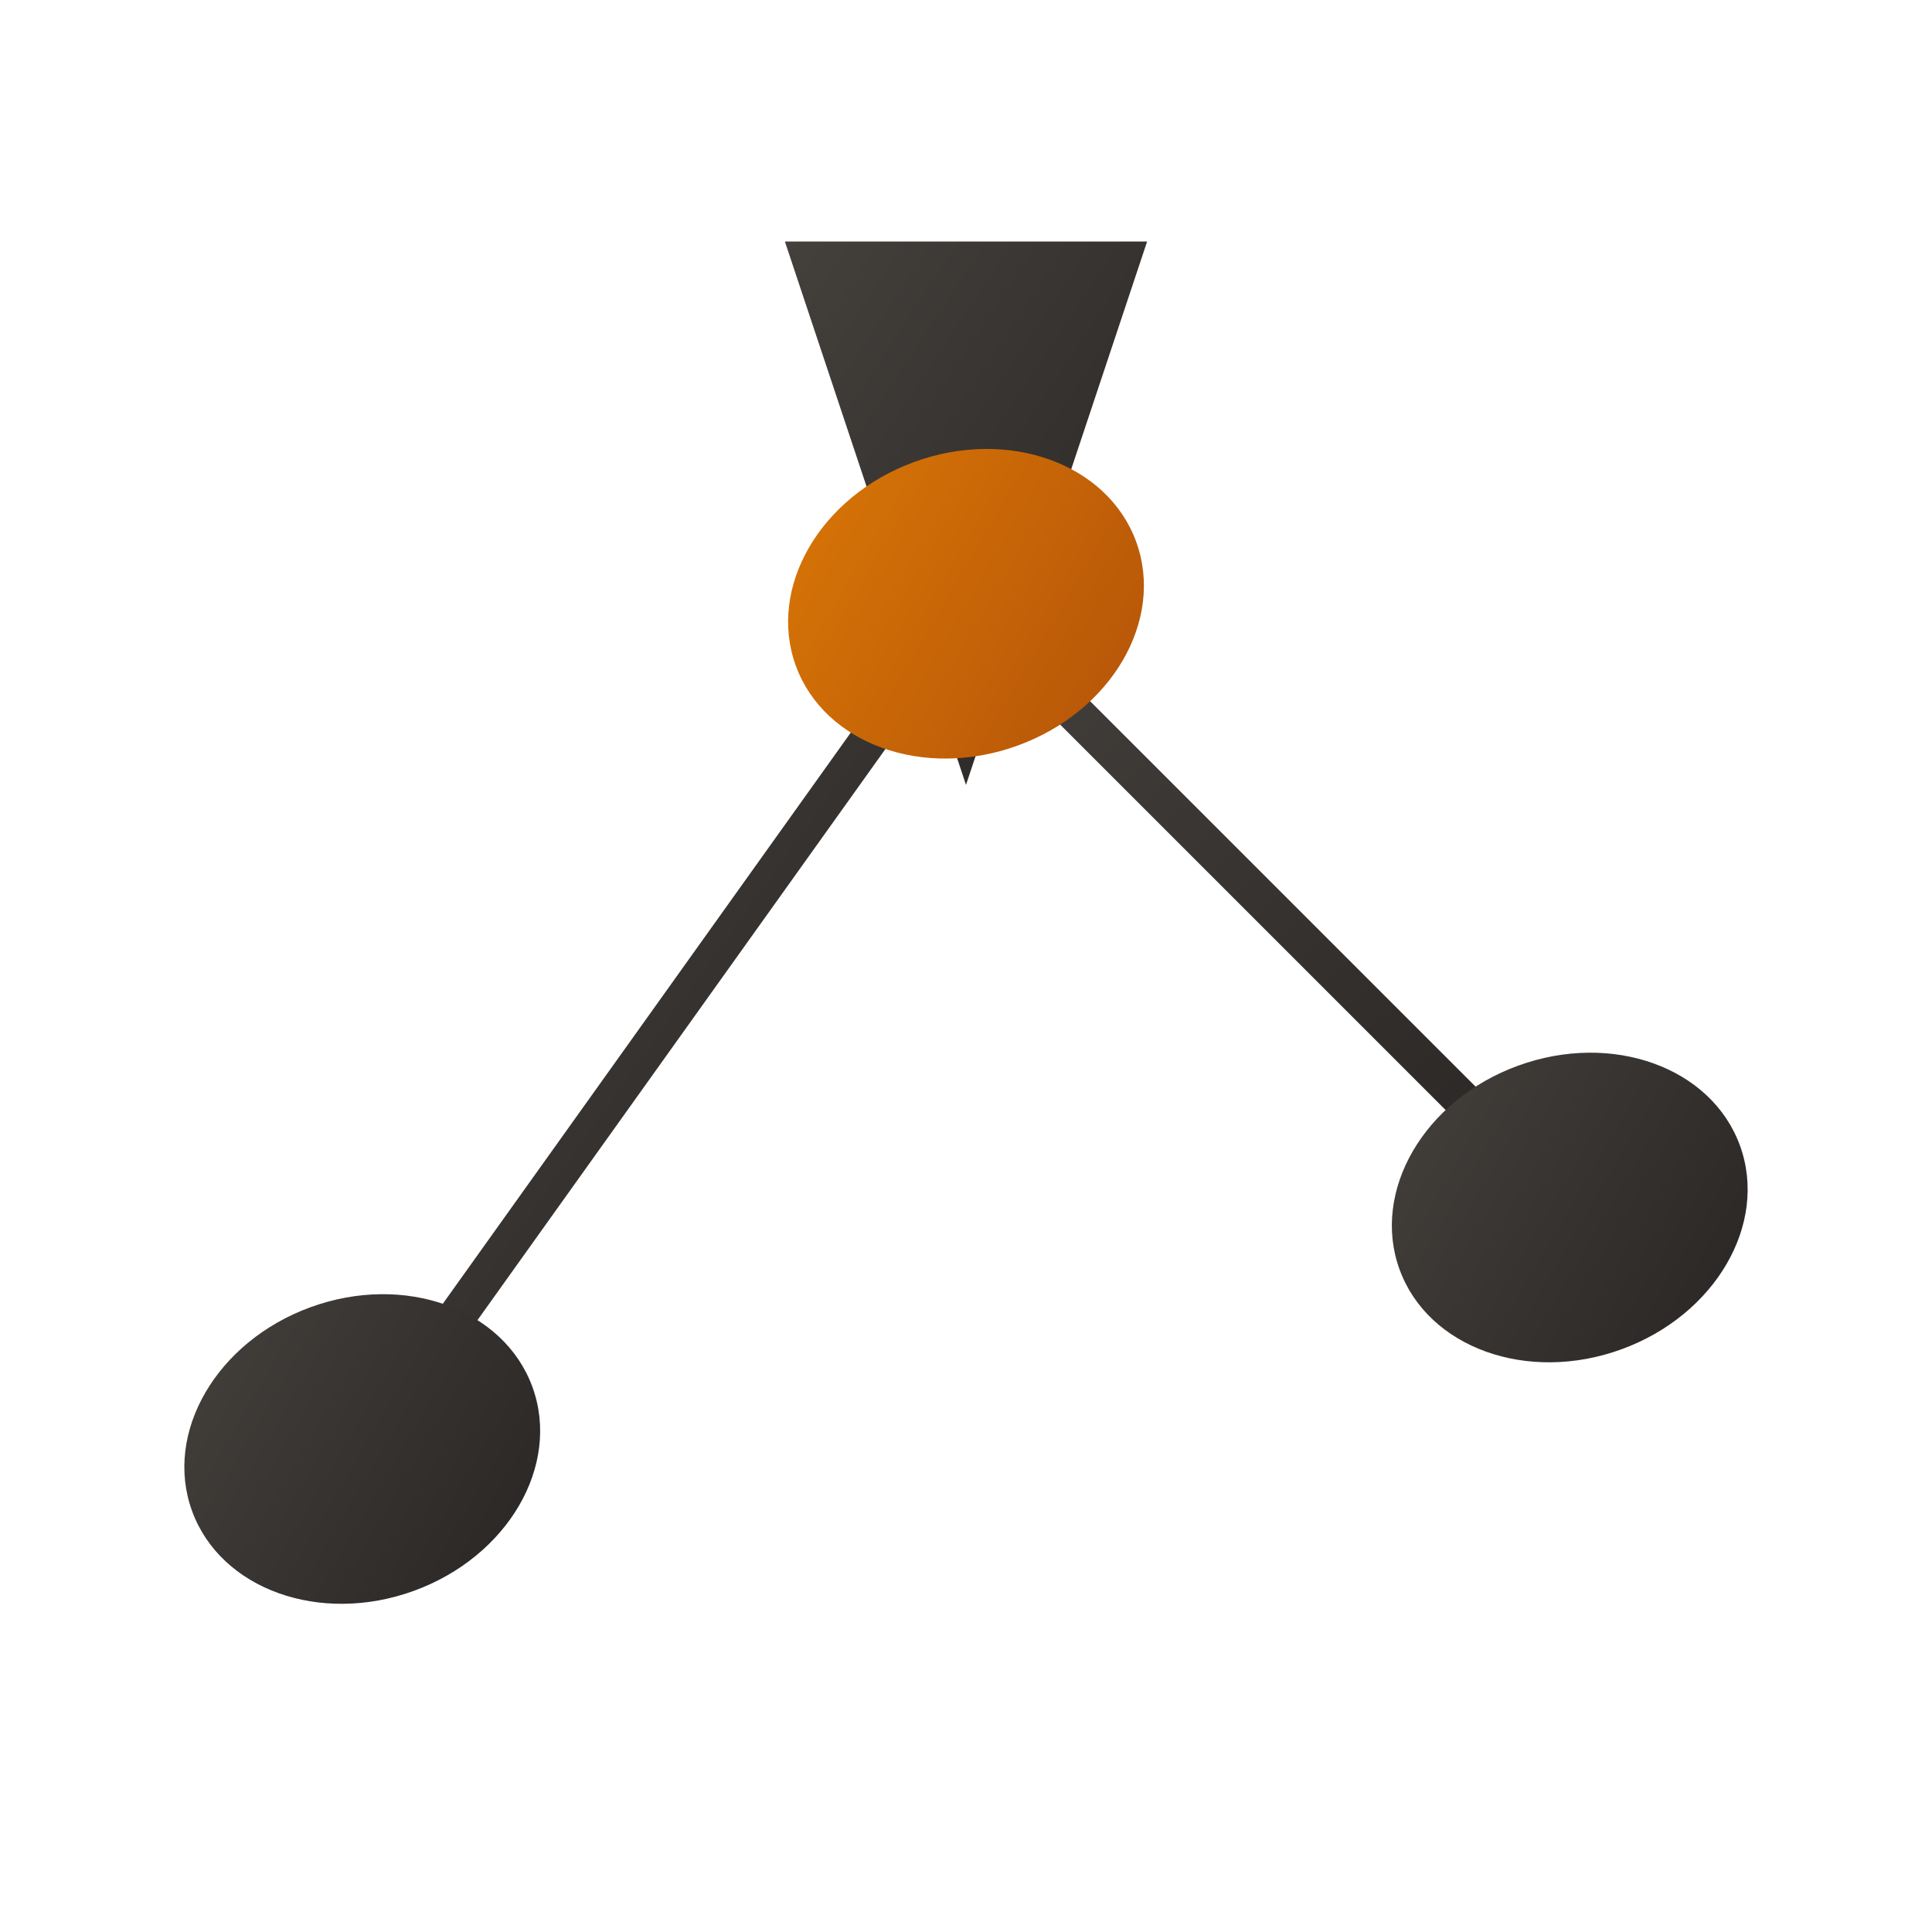
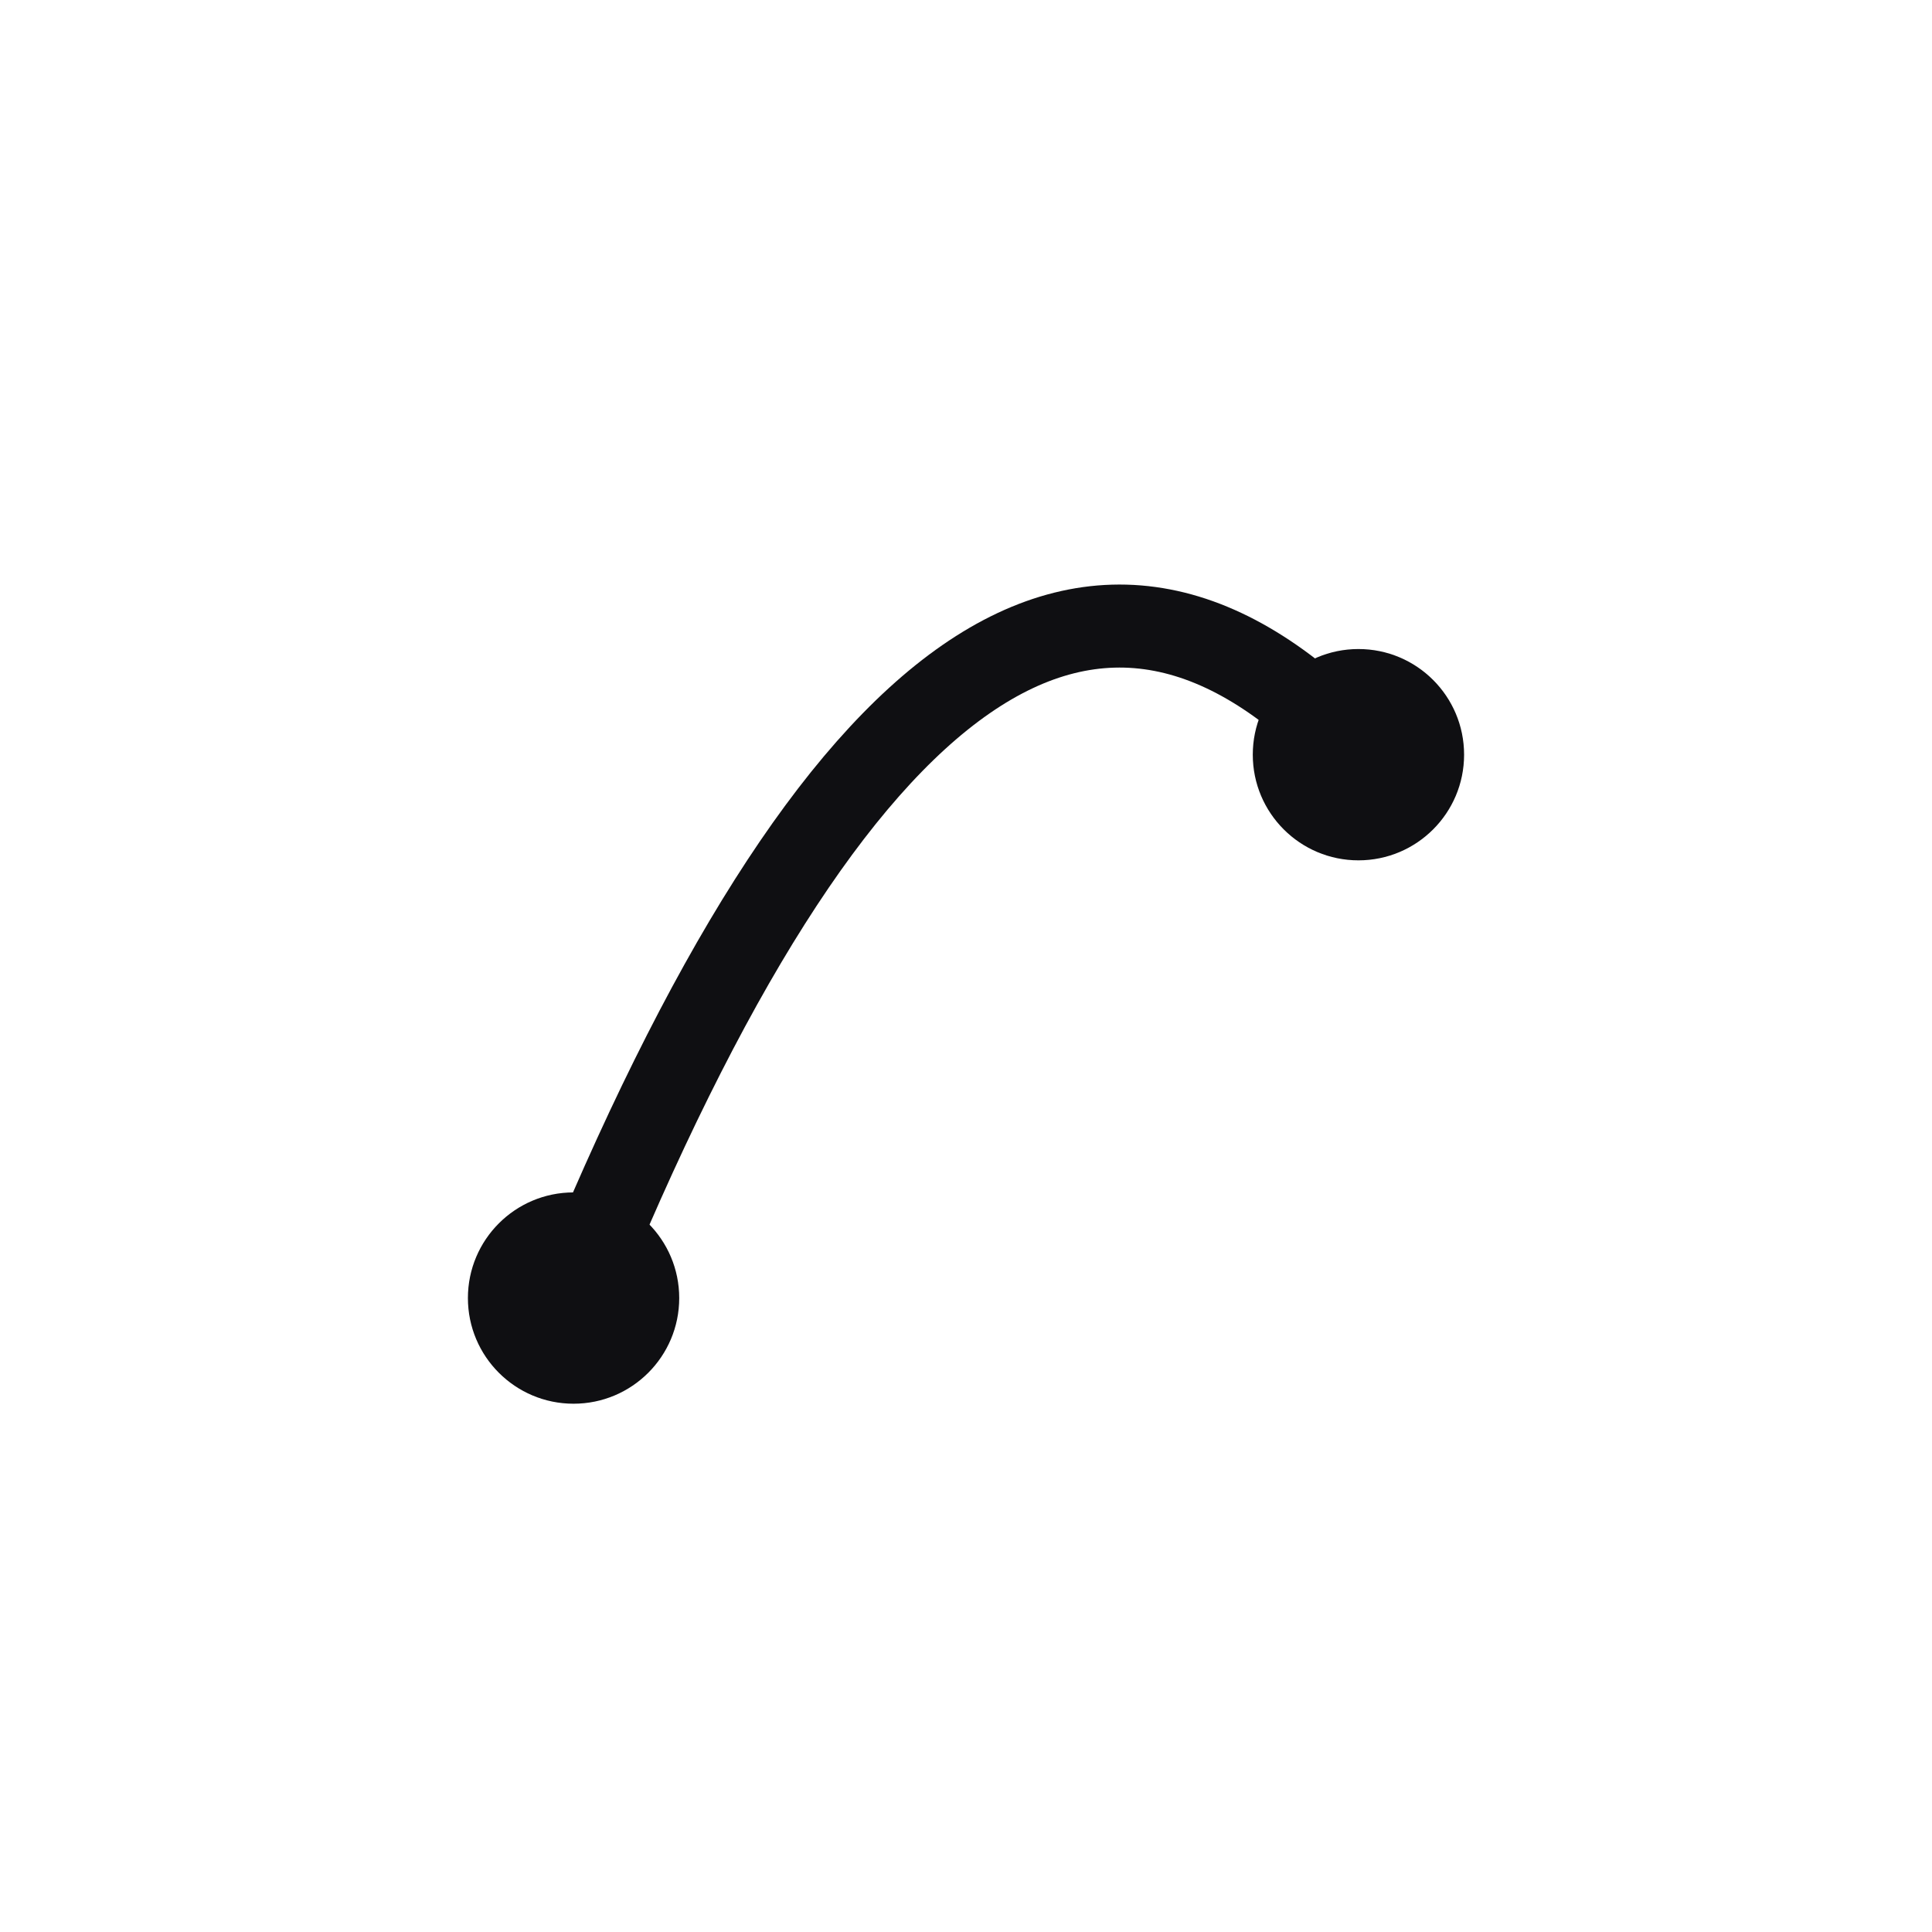
- <svg xmlns="http://www.w3.org/2000/svg" viewBox="0 0 128 128">
-   <defs>
-     <linearGradient id="inkGrad" x1="0%" y1="0%" x2="100%" y2="100%">
-       <stop offset="0%" style="stop-color:#44403c" />
-       <stop offset="100%" style="stop-color:#292524" />
-     </linearGradient>
-     <linearGradient id="sepiaGrad" x1="0%" y1="0%" x2="100%" y2="100%">
-       <stop offset="0%" style="stop-color:#d97706" />
-       <stop offset="100%" style="stop-color:#b45309" />
-     </linearGradient>
-   </defs>
-   <g stroke="url(#inkGrad)" stroke-width="2.5" fill="none">
-     <line x1="24" y1="96" x2="64" y2="40" />
-     <line x1="64" y1="40" x2="104" y2="80" />
-   </g>
-   <g fill="url(#inkGrad)">
-     <polygon points="64,16 52,16 64,52 76,16" />
-   </g>
-   <ellipse cx="24" cy="96" rx="12" ry="10" fill="url(#inkGrad)" transform="rotate(-20 24 96)" />
-   <ellipse cx="64" cy="40" rx="12" ry="10" fill="url(#sepiaGrad)" transform="rotate(-20 64 40)" />
-   <ellipse cx="104" cy="80" rx="12" ry="10" fill="url(#inkGrad)" transform="rotate(-20 104 80)" />
+ <svg xmlns="http://www.w3.org/2000/svg" viewBox="0 0 128 128" role="img" aria-label="Relanote">
+   <path d="M 38 86 Q 64 22 90 50" fill="none" stroke="#0F0F12" stroke-width="5.5" stroke-linecap="round" />
+   <circle cx="38" cy="86" r="7" fill="#0F0F12" />
+   <circle cx="90" cy="50" r="7" fill="#0F0F12" />
</svg>
